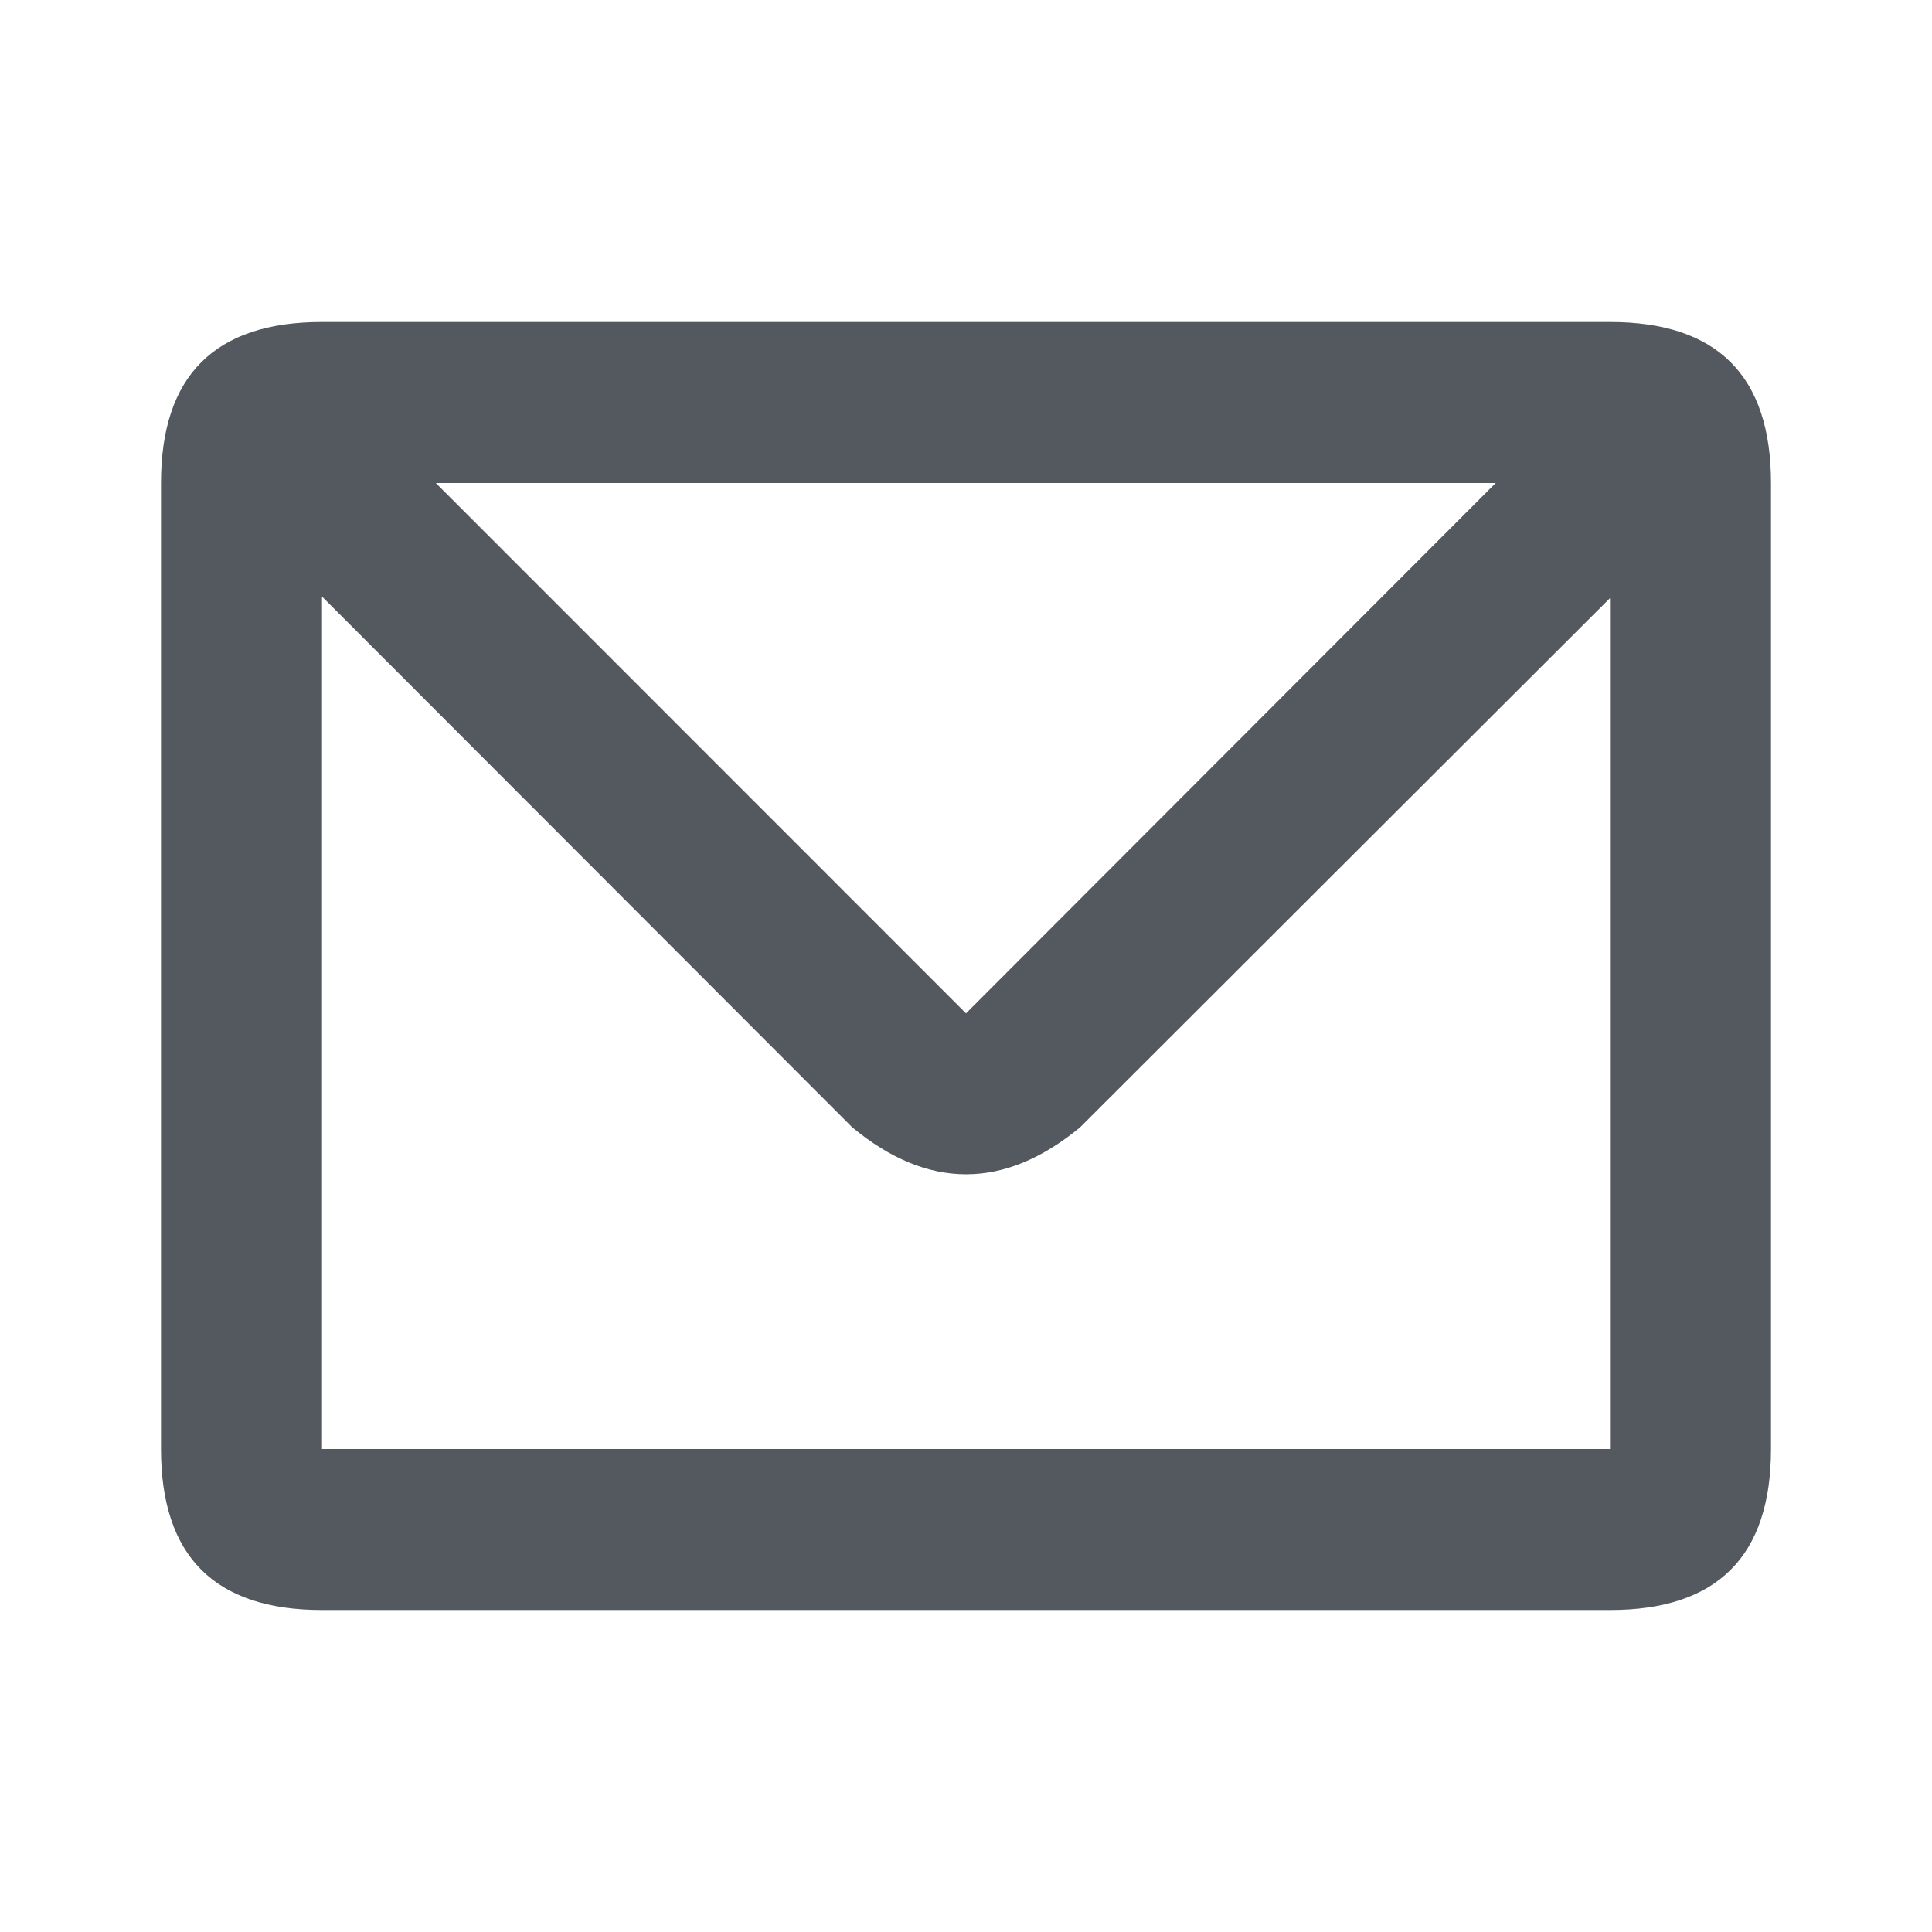
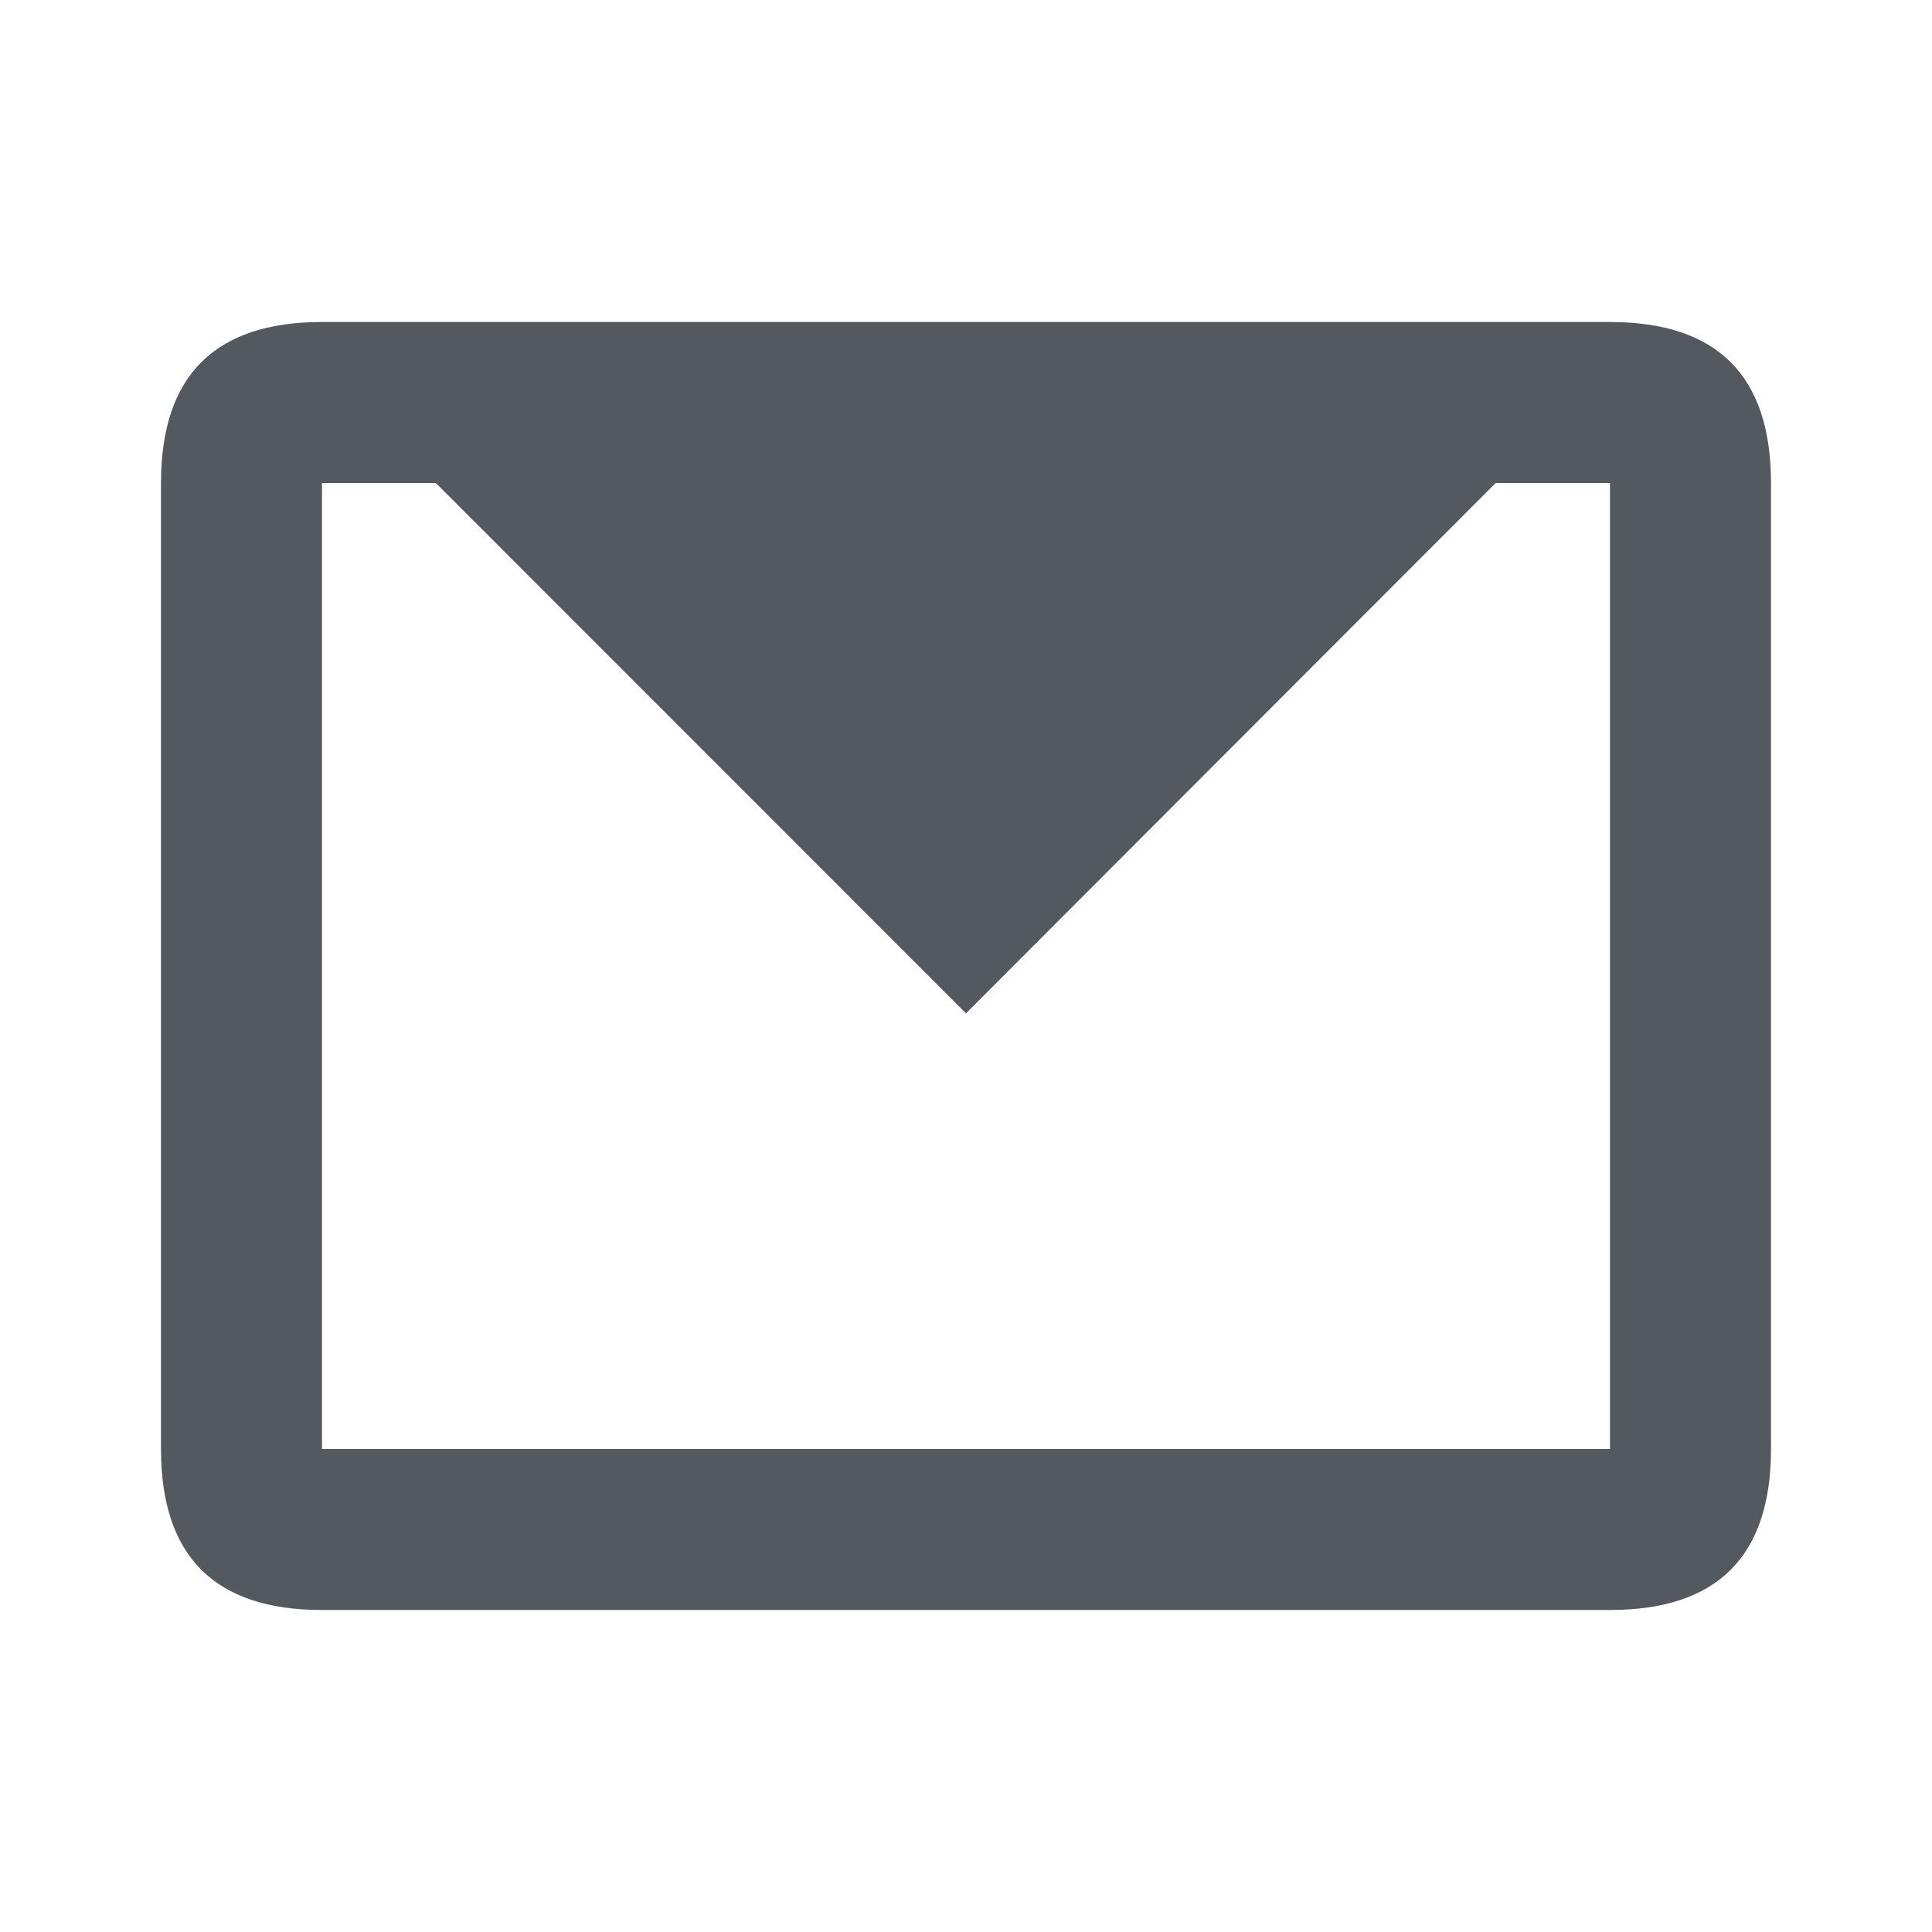
<svg xmlns="http://www.w3.org/2000/svg" width="24" height="24" viewBox="0 0 24 24">
-   <path fill="#53595E" fill-rule="evenodd" d="M2 6c0-1.333.667-2 2-2h16c1.333 0 2 .667 2 2v12c0 1.333-.667 2-2 2H4c-1.333 0-2-.667-2-2V6zm2 0v12h16V6H4zm0 0h1.414L12 12.588 18.58 6H20v1.43l-6.585 6.576c-.472.388-.943.582-1.415.581-.472 0-.943-.194-1.413-.583L4 7.41V6z" />
+   <path fill="#53595E" fill-rule="evenodd" d="M4.707 6H4v12h16V6h-1.42L12 12.588 5.414 6h-.707zM2 6c0-1.333.667-2 2-2h16c1.333 0 2 .667 2 2v12c0 1.333-.667 2-2 2H4c-1.333 0-2-.667-2-2V6z" />
</svg>
